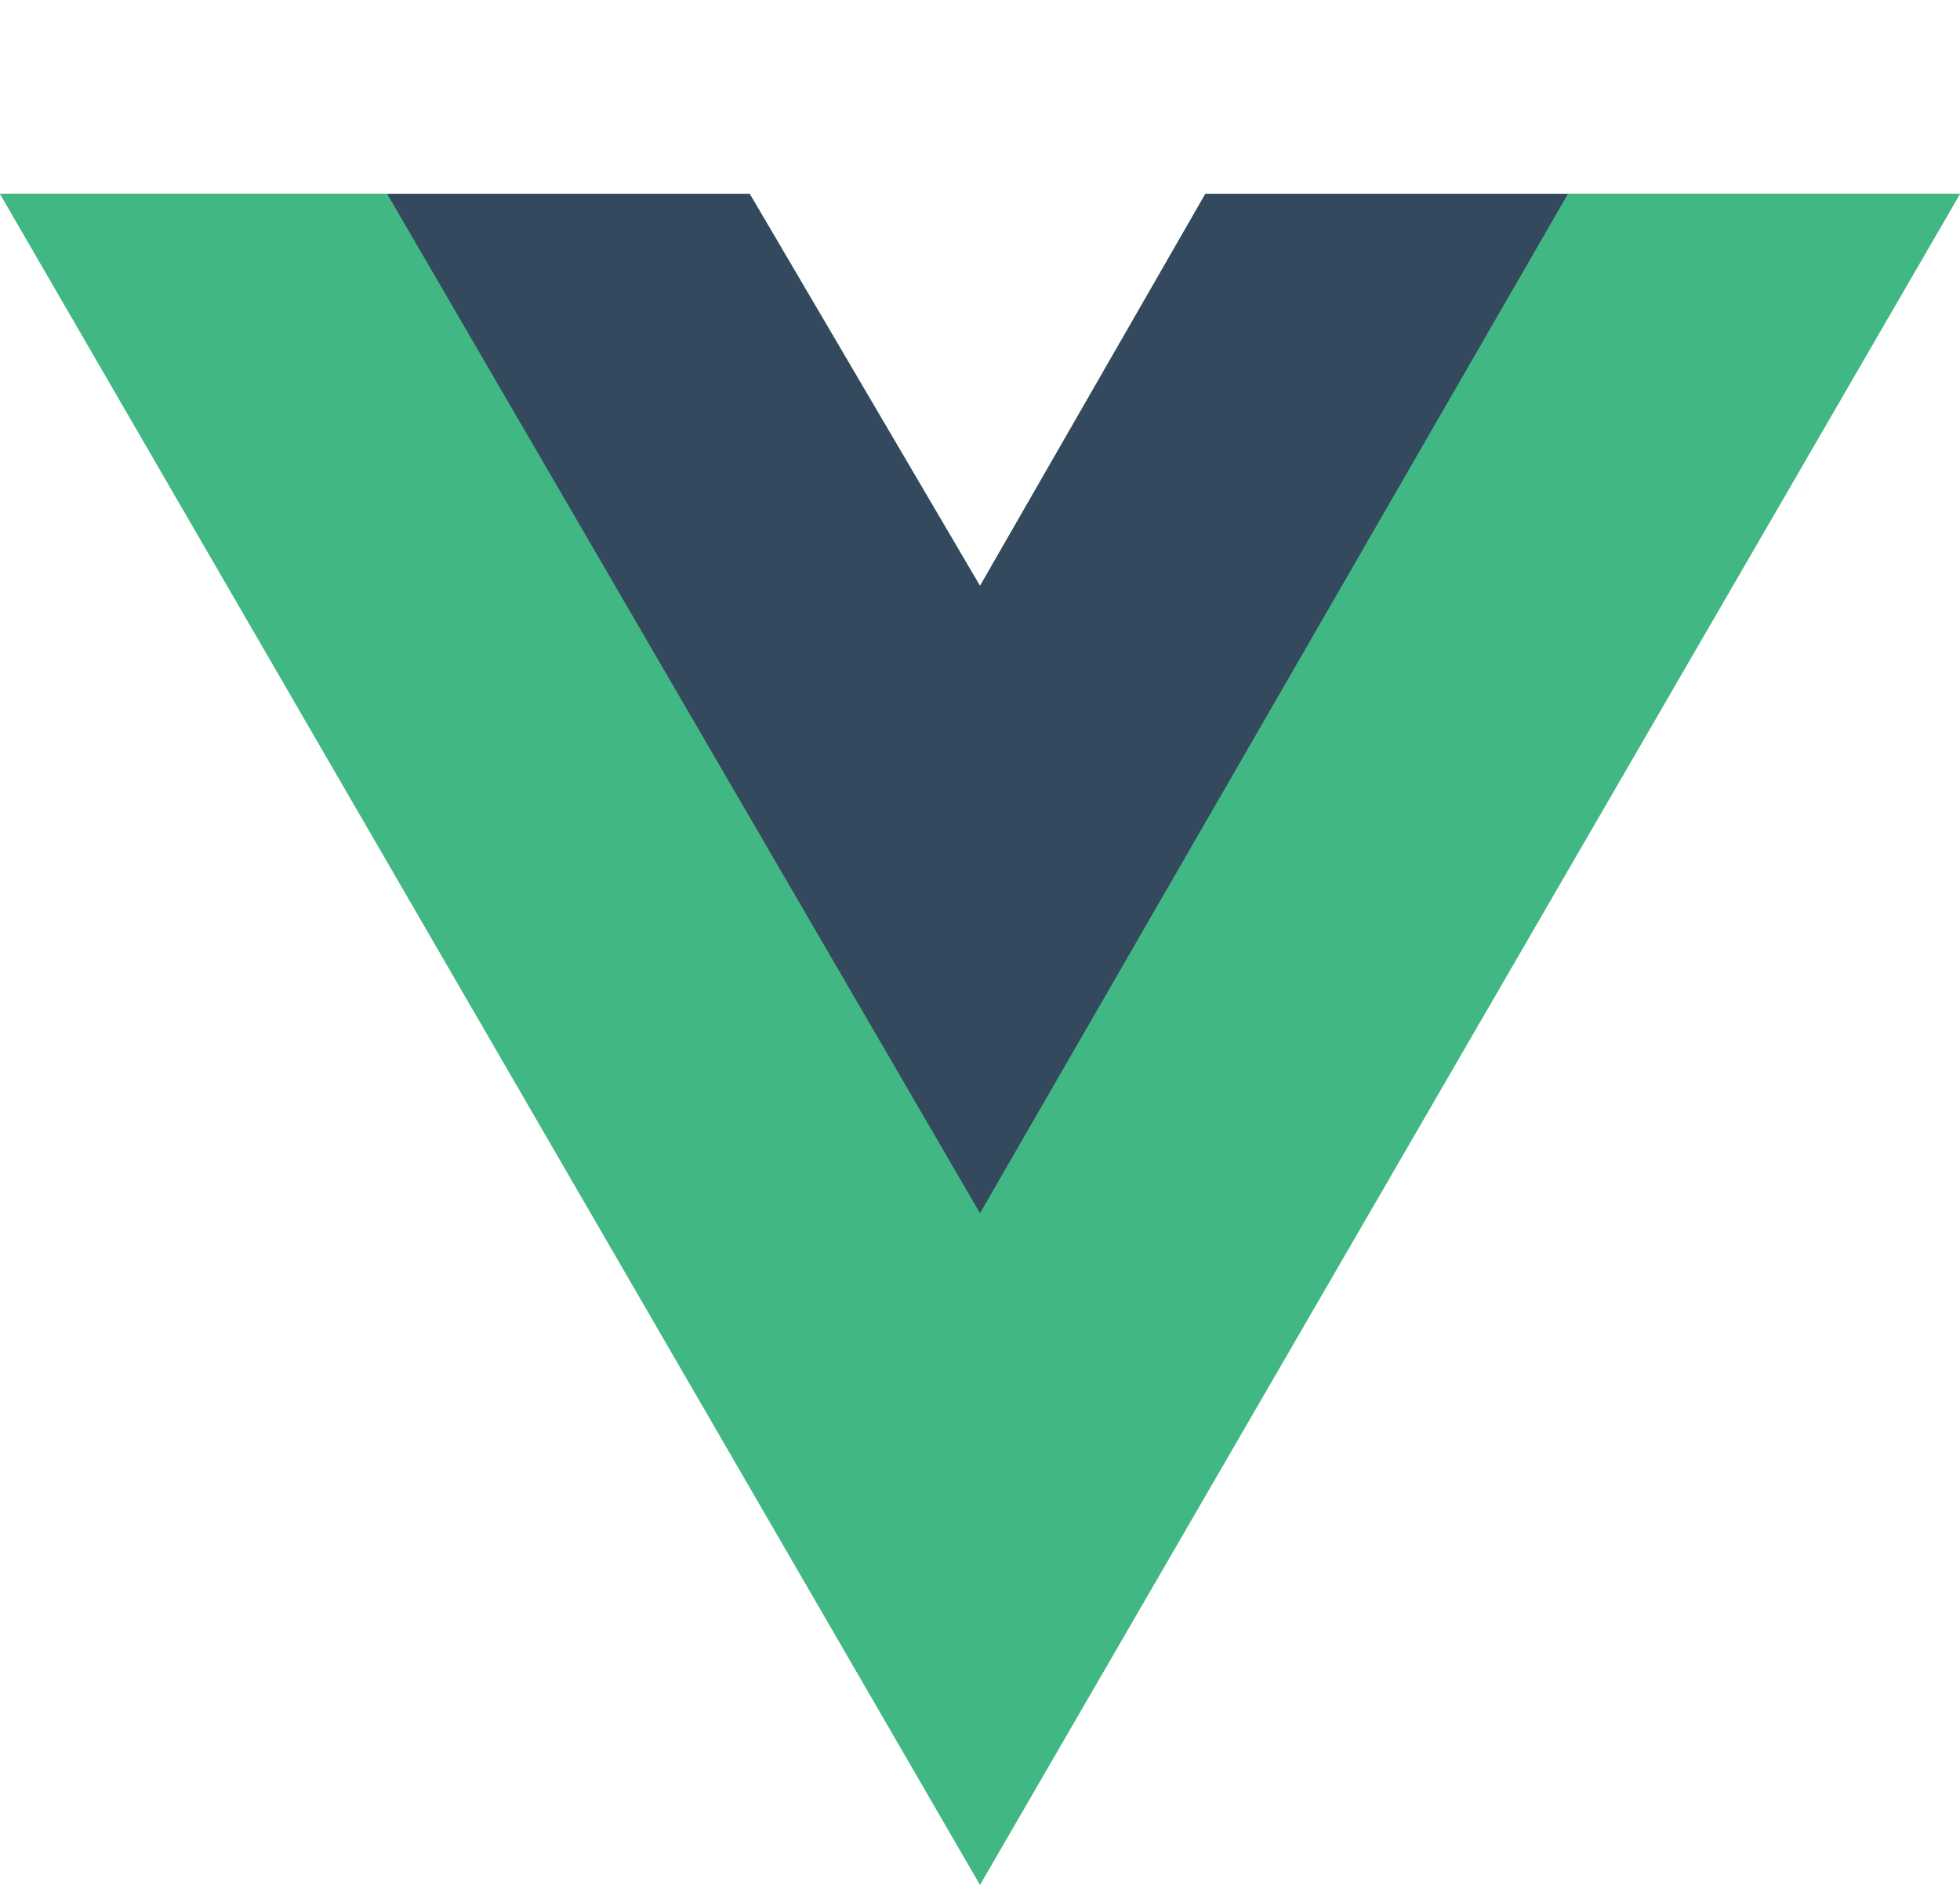
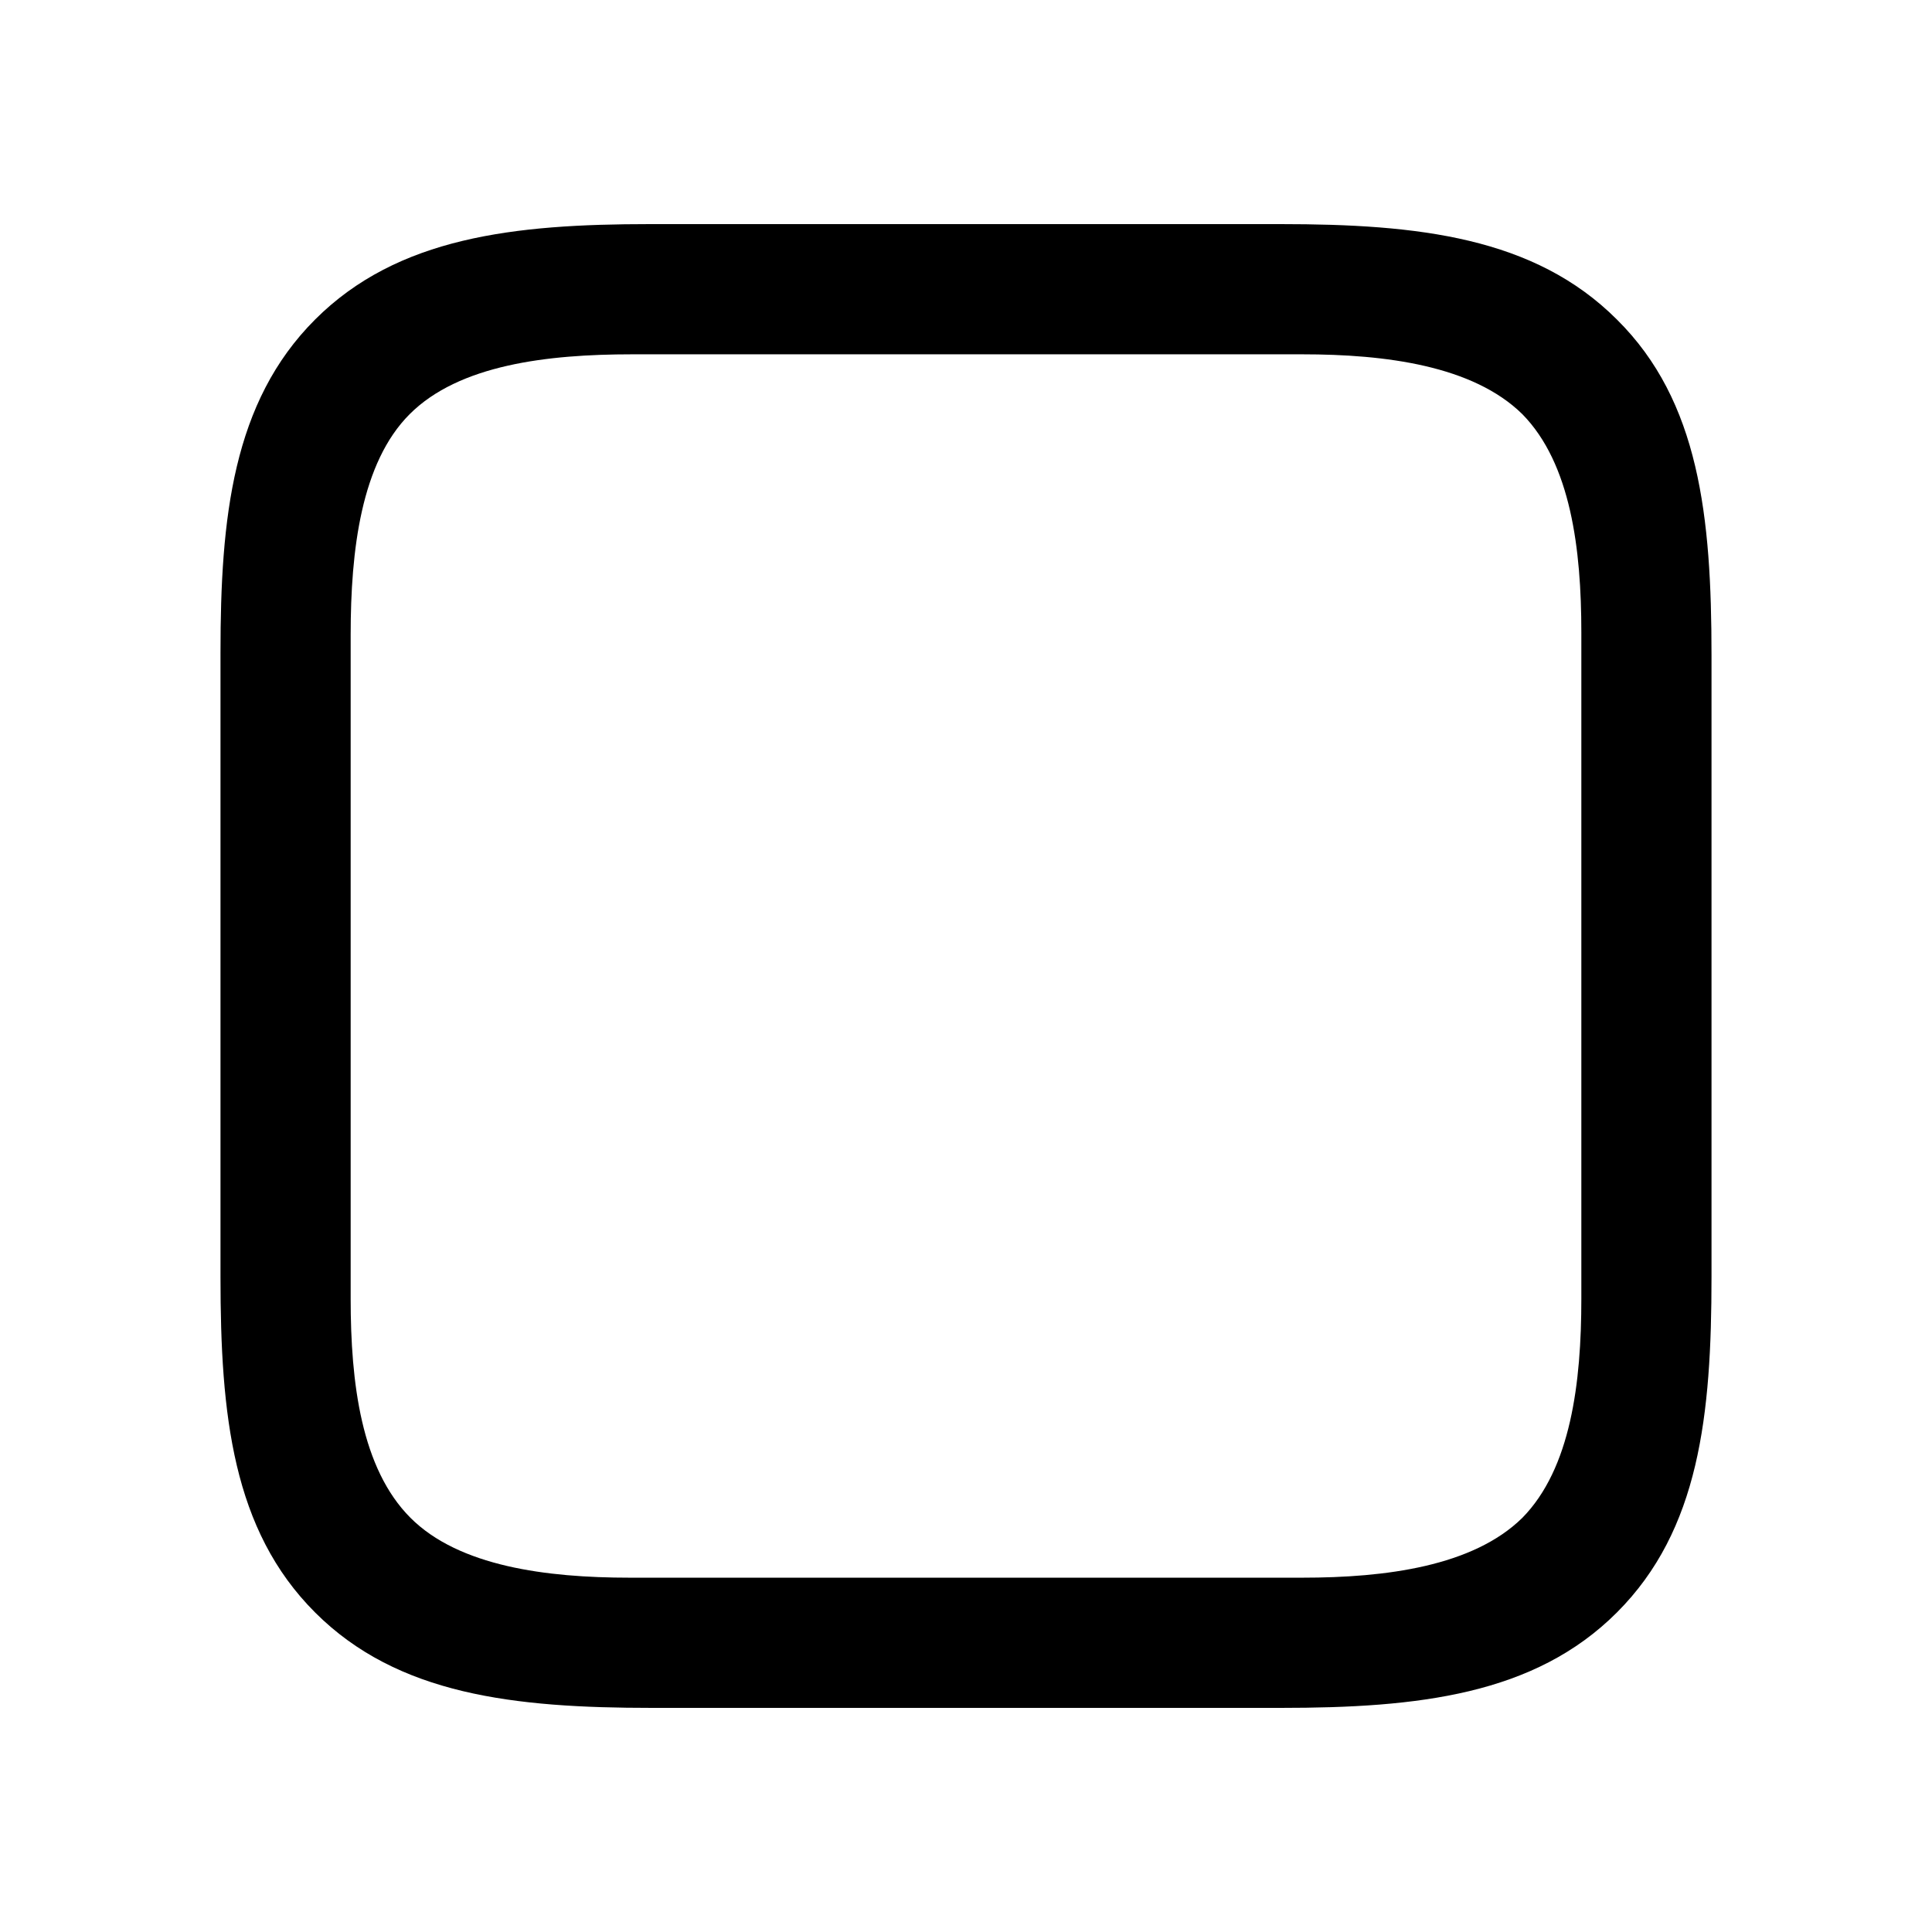
- <svg xmlns="http://www.w3.org/2000/svg" aria-hidden="true" role="img" class="iconify iconify--logos" width="37.07" height="36" preserveAspectRatio="xMidYMid meet" viewBox="0 0 256 198">
-   <path fill="#41B883" d="M204.8 0H256L128 220.8L0 0h97.92L128 51.2L157.44 0h47.36Z" />
-   <path fill="#41B883" d="m0 0l128 220.8L256 0h-51.2L128 132.48L50.56 0H0Z" />
-   <path fill="#35495E" d="M50.56 0L128 133.12L204.8 0h-47.36L128 51.2L97.92 0H50.56Z" />
+ <svg xmlns="http://www.w3.org/2000/svg" fill="#000000" width="800px" height="800px" viewBox="0 0 56 56">
+   <path d="M 46.867 9.262 C 44.477 6.871 41.102 6.496 37.117 6.496 L 18.836 6.496 C 14.899 6.496 11.524 6.871 9.133 9.262 C 6.742 11.652 6.391 15.004 6.391 18.918 L 6.391 37.012 C 6.391 41.02 6.742 44.348 9.133 46.738 C 11.524 49.129 14.899 49.504 18.906 49.504 L 37.117 49.504 C 41.102 49.504 44.477 49.129 46.867 46.738 C 49.258 44.348 49.609 41.02 49.609 37.012 L 49.609 18.988 C 49.609 14.98 49.258 11.629 46.867 9.262 Z M 45.836 18.332 L 45.836 37.645 C 45.836 40.082 45.531 42.566 44.125 43.996 C 42.695 45.402 40.164 45.73 37.75 45.73 L 18.25 45.73 C 15.836 45.73 13.305 45.402 11.899 43.996 C 10.469 42.566 10.164 40.082 10.164 37.645 L 10.164 18.402 C 10.164 15.941 10.469 13.41 11.875 12.004 C 13.305 10.574 15.859 10.27 18.32 10.27 L 37.75 10.27 C 40.164 10.27 42.695 10.598 44.125 12.004 C 45.531 13.434 45.836 15.918 45.836 18.332 Z" />
</svg>
